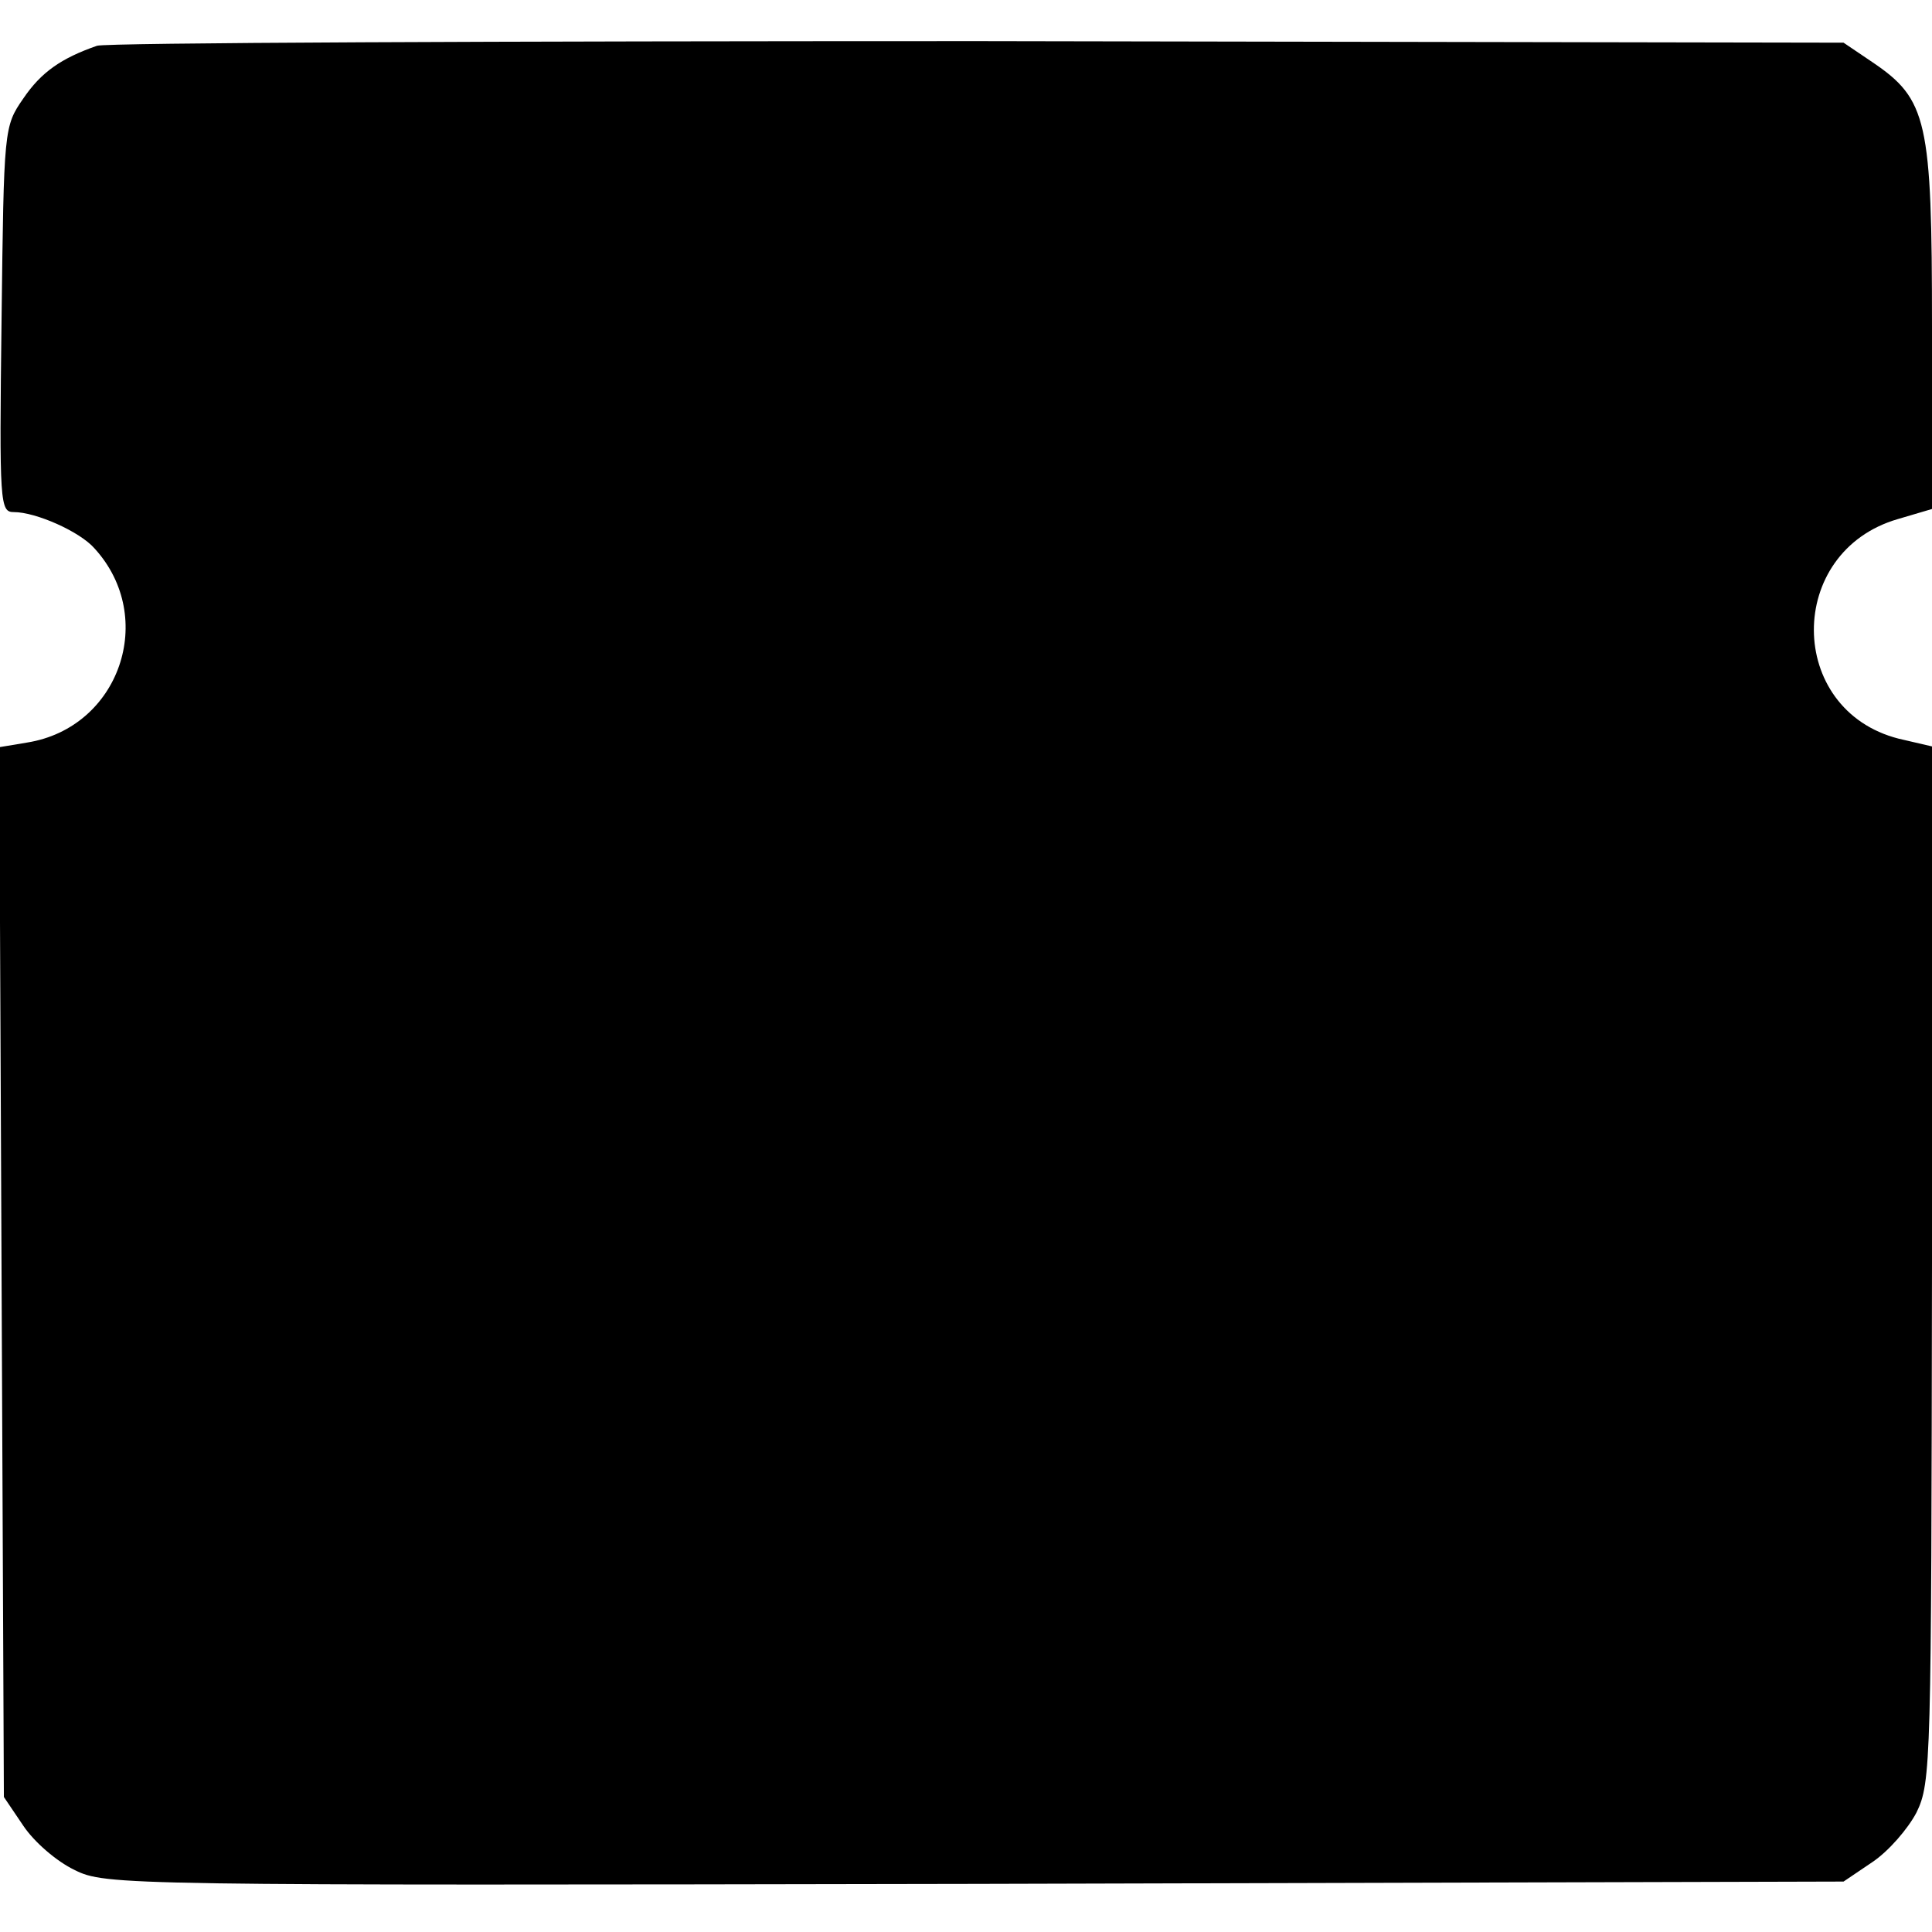
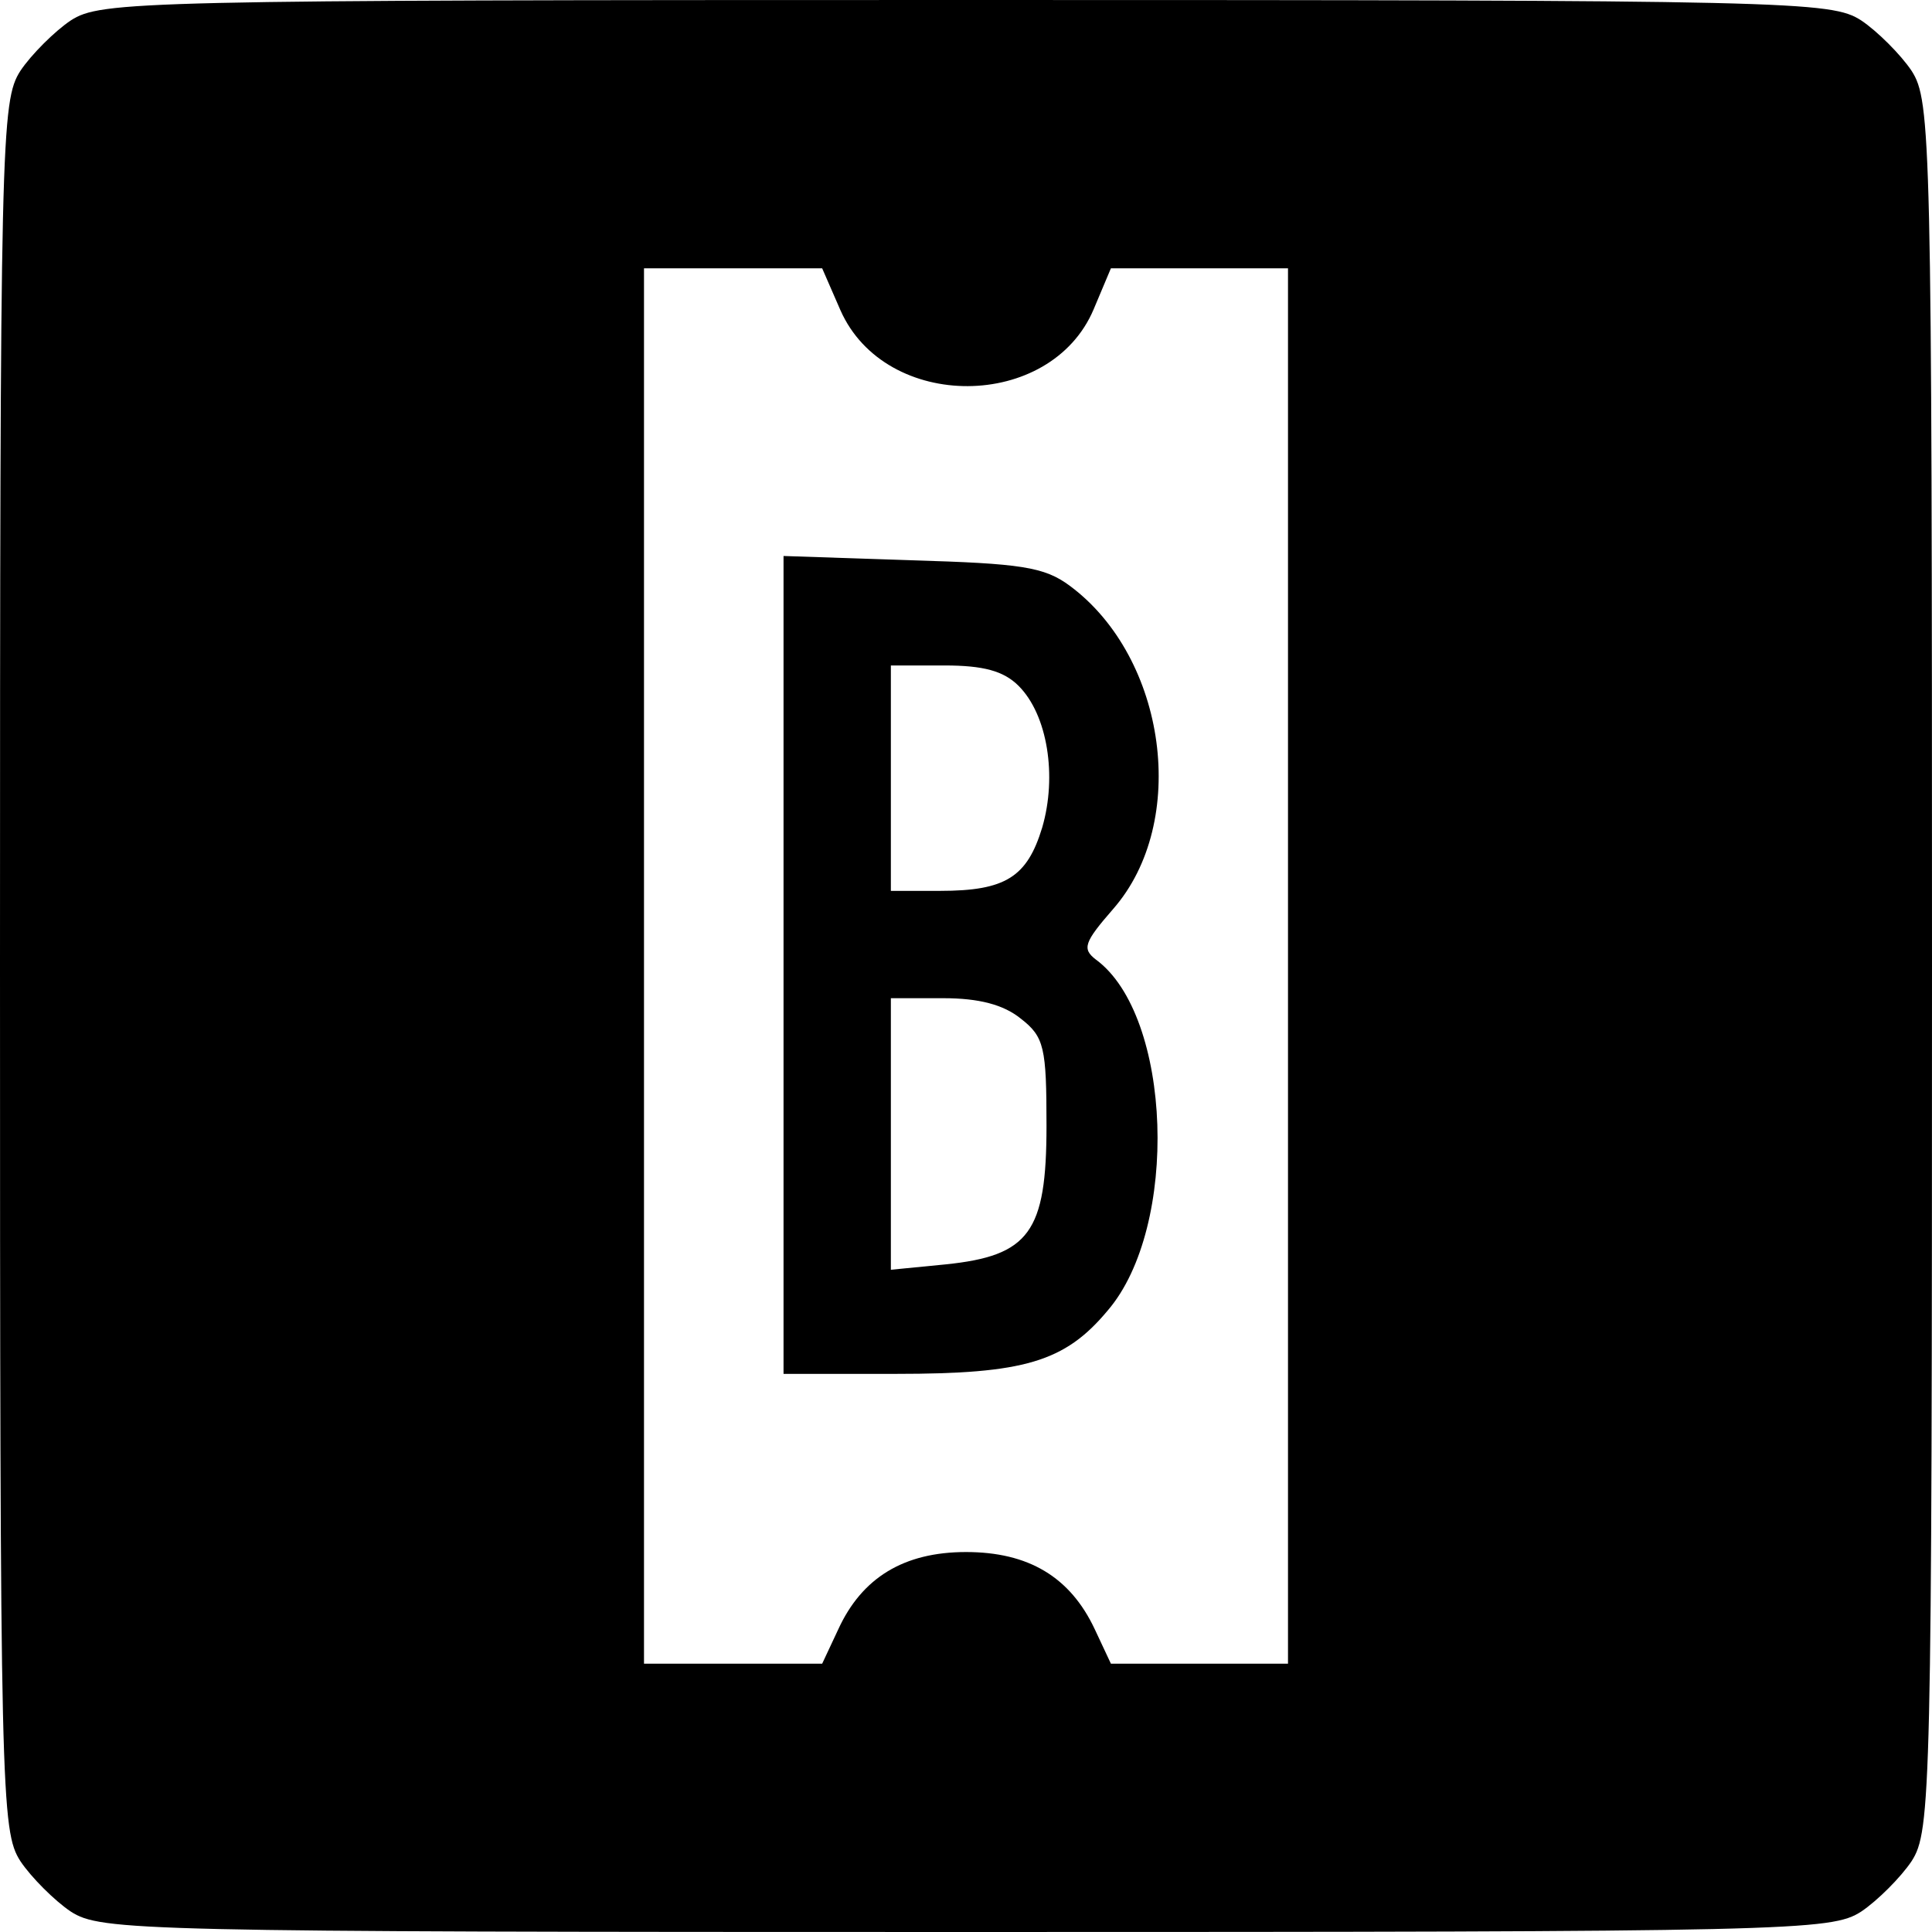
- <svg xmlns="http://www.w3.org/2000/svg" version="1.0" width="249pt" height="249pt" viewBox="0 0 249 249" preserveAspectRatio="xMidYMid meet">
-   <g transform="translate(0,249) scale(0.1,-0.1)" fill="#000000" stroke="none">
-     <path d="M125 2431 c-46 -16 -72 -34 -95 -68 -25 -36 -25 -39 -28 -285 -3 -239 -2 -248 16 -248 28 0 85 -25 104 -47 81 -89 32 -231 -87 -250 l-36 -6 3 -677 3 -676 25 -37 c14 -21 43 -46 66 -57 40 -20 59 -20 1161 -18 l1119 3 37 25 c21 14 46 43 57 64 19 39 19 64 20 707 l0 667 -43 10 c-145 37 -146 241 -1 283 l44 13 0 235 c0 266 -6 293 -77 341 l-37 25 -1115 2 c-614 0 -1125 -2 -1136 -6z" />
+ <svg xmlns="http://www.w3.org/2000/svg" version="1.0" width="180pt" height="180pt" viewBox="0 0 180 180" preserveAspectRatio="xMidYMid meet">
+   <g transform="translate(0,180) scale(0.1,-0.1)" fill="#000000" stroke="none">
+     <path d="M66 1781 c-15 -10 -37 -32 -47 -47 -18 -28 -19 -62 -19 -834 0 -772 1 -806 19 -834 10 -15 32 -37 47 -47 28 -18 62 -19 834 -19 772 0 806 1 834 19 15 10 37 32 47 47 18 28 19 62 19 834 0 772 -1 806 -19 834 -10 15 -32 37 -47 47 -28 18 -62 19 -834 19 -772 0 -806 -1 -834 -19z m717 -270 c42 -95 196 -94 236 1 l16 38 83 0 82 0 0 -650 0 -650 -82 0 -83 0 -15 32 c-23 49 -62 72 -120 72 -58 0 -97 -24 -119 -72 l-15 -32 -83 0 -83 0 0 650 0 650 83 0 83 0 17 -39z" />
+     <path d="M730 901 l0 -381 105 0 c119 0 157 11 197 59 67 78 60 275 -11 327 -13 10 -11 16 16 47 71 81 50 234 -40 301 -24 18 -46 21 -148 24 l-119 4 0 -381z m219 260 c27 -27 36 -84 22 -132 -14 -46 -34 -59 -95 -59 l-46 0 0 105 0 105 50 0 c36 0 55 -5 69 -19z m2 -310 c22 -17 24 -27 24 -100 0 -99 -16 -121 -94 -129 l-51 -5 0 127 0 126 49 0 c33 0 56 -6 72 -19z" />
  </g>
</svg>
